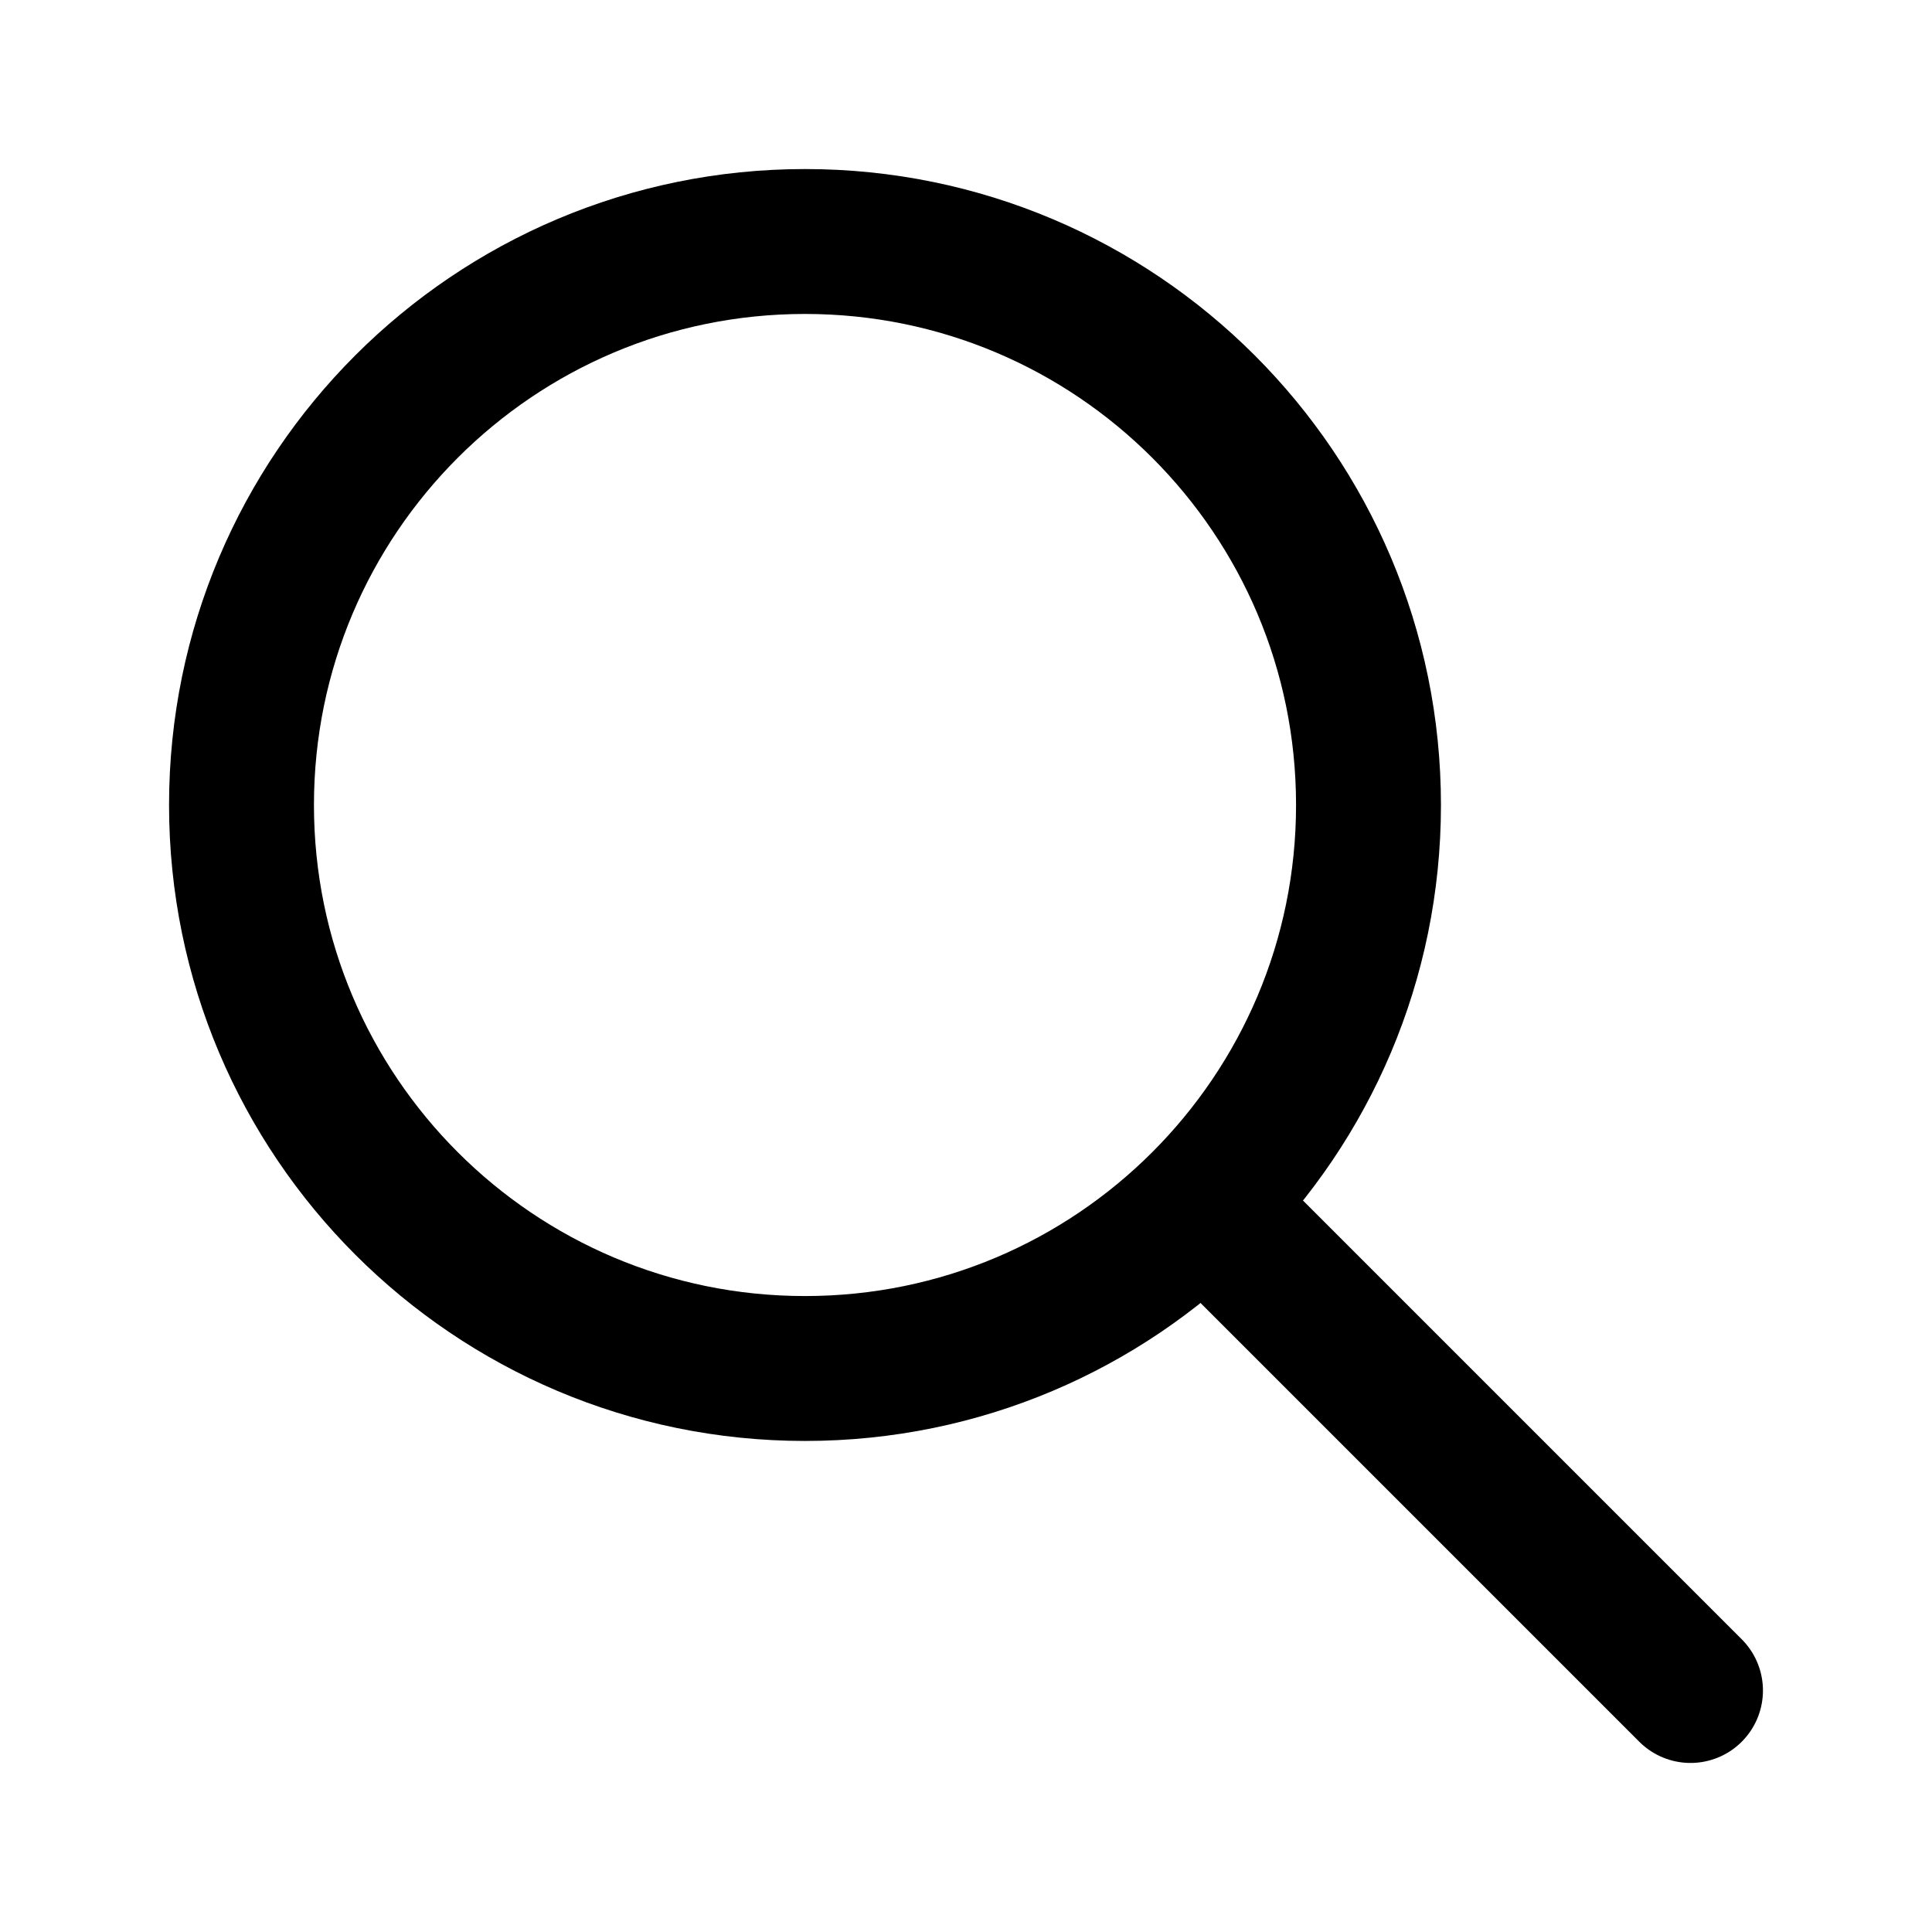
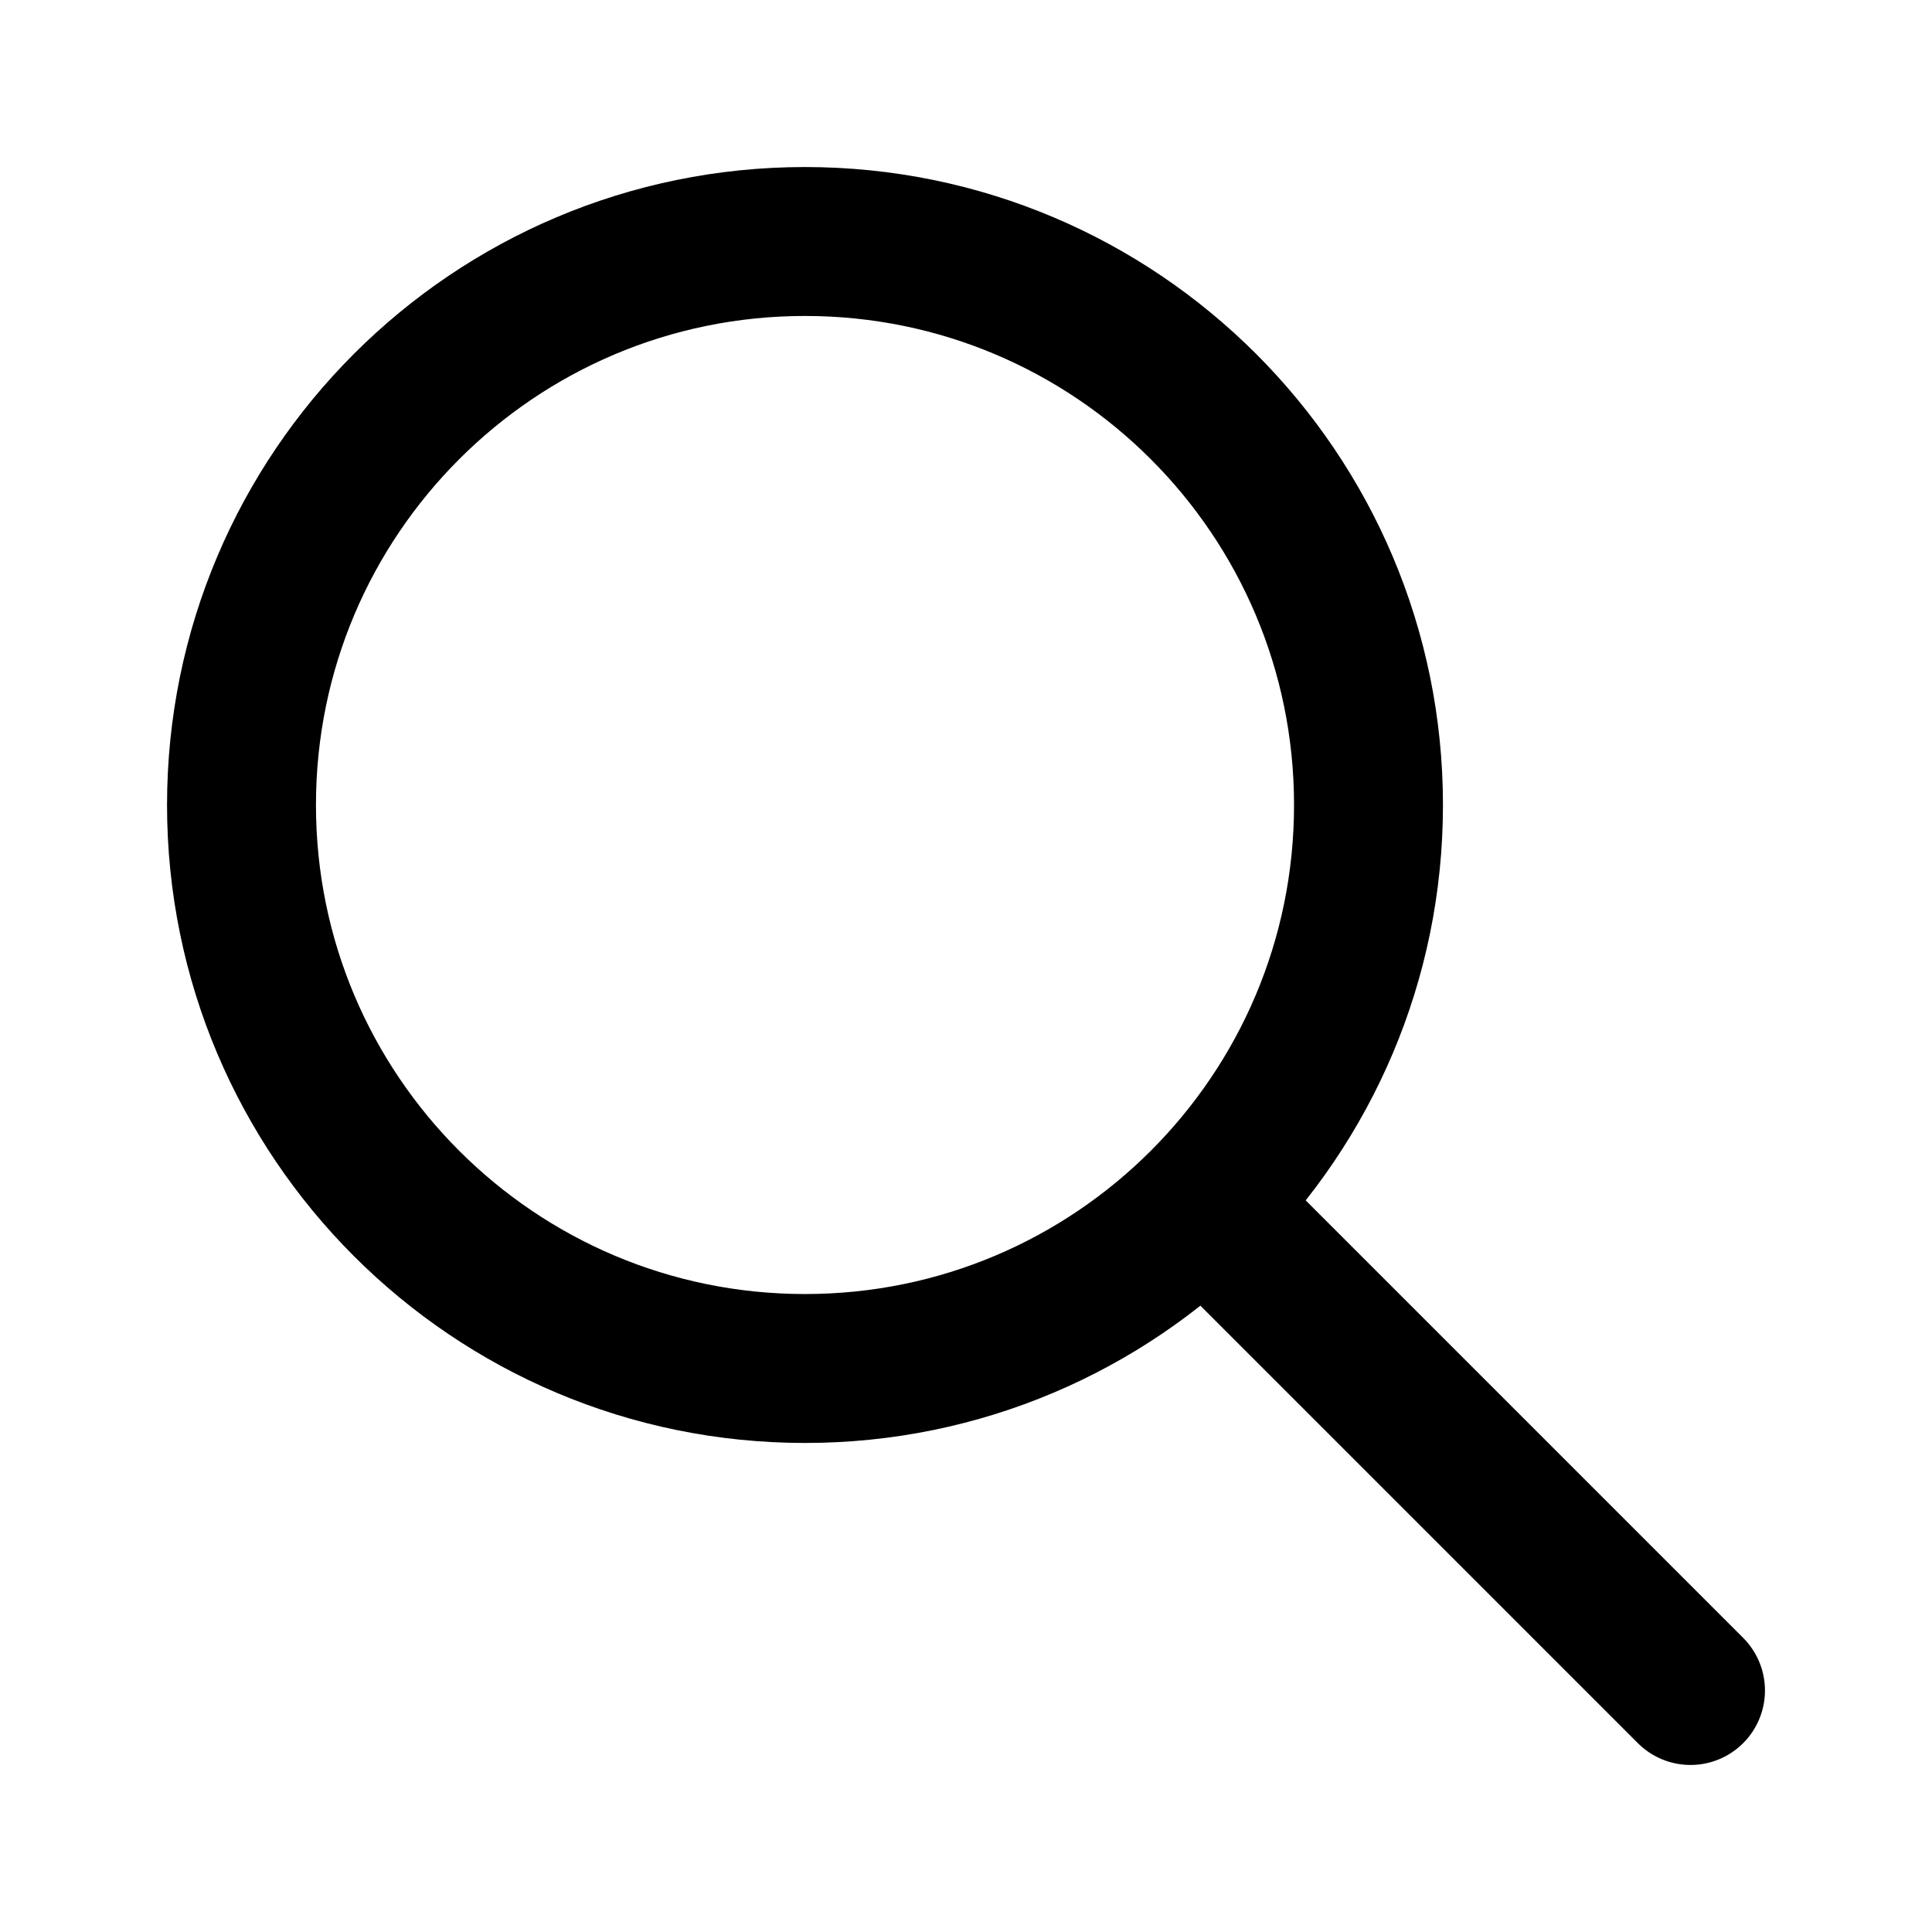
- <svg xmlns="http://www.w3.org/2000/svg" width="24" height="24" viewBox="0 0 24 24" fill="none" stroke="currentColor" stroke-width="1.8" stroke-linecap="round" stroke-linejoin="round">
+ <svg xmlns="http://www.w3.org/2000/svg" width="24" height="24" viewBox="0 0 24 24" fill="none" stroke="currentColor" stroke-width="1.85" stroke-linecap="round" stroke-linejoin="round">
  <circle cx="10" cy="10" r="7" />
  <path d="m15 15 6 6" />
</svg>
